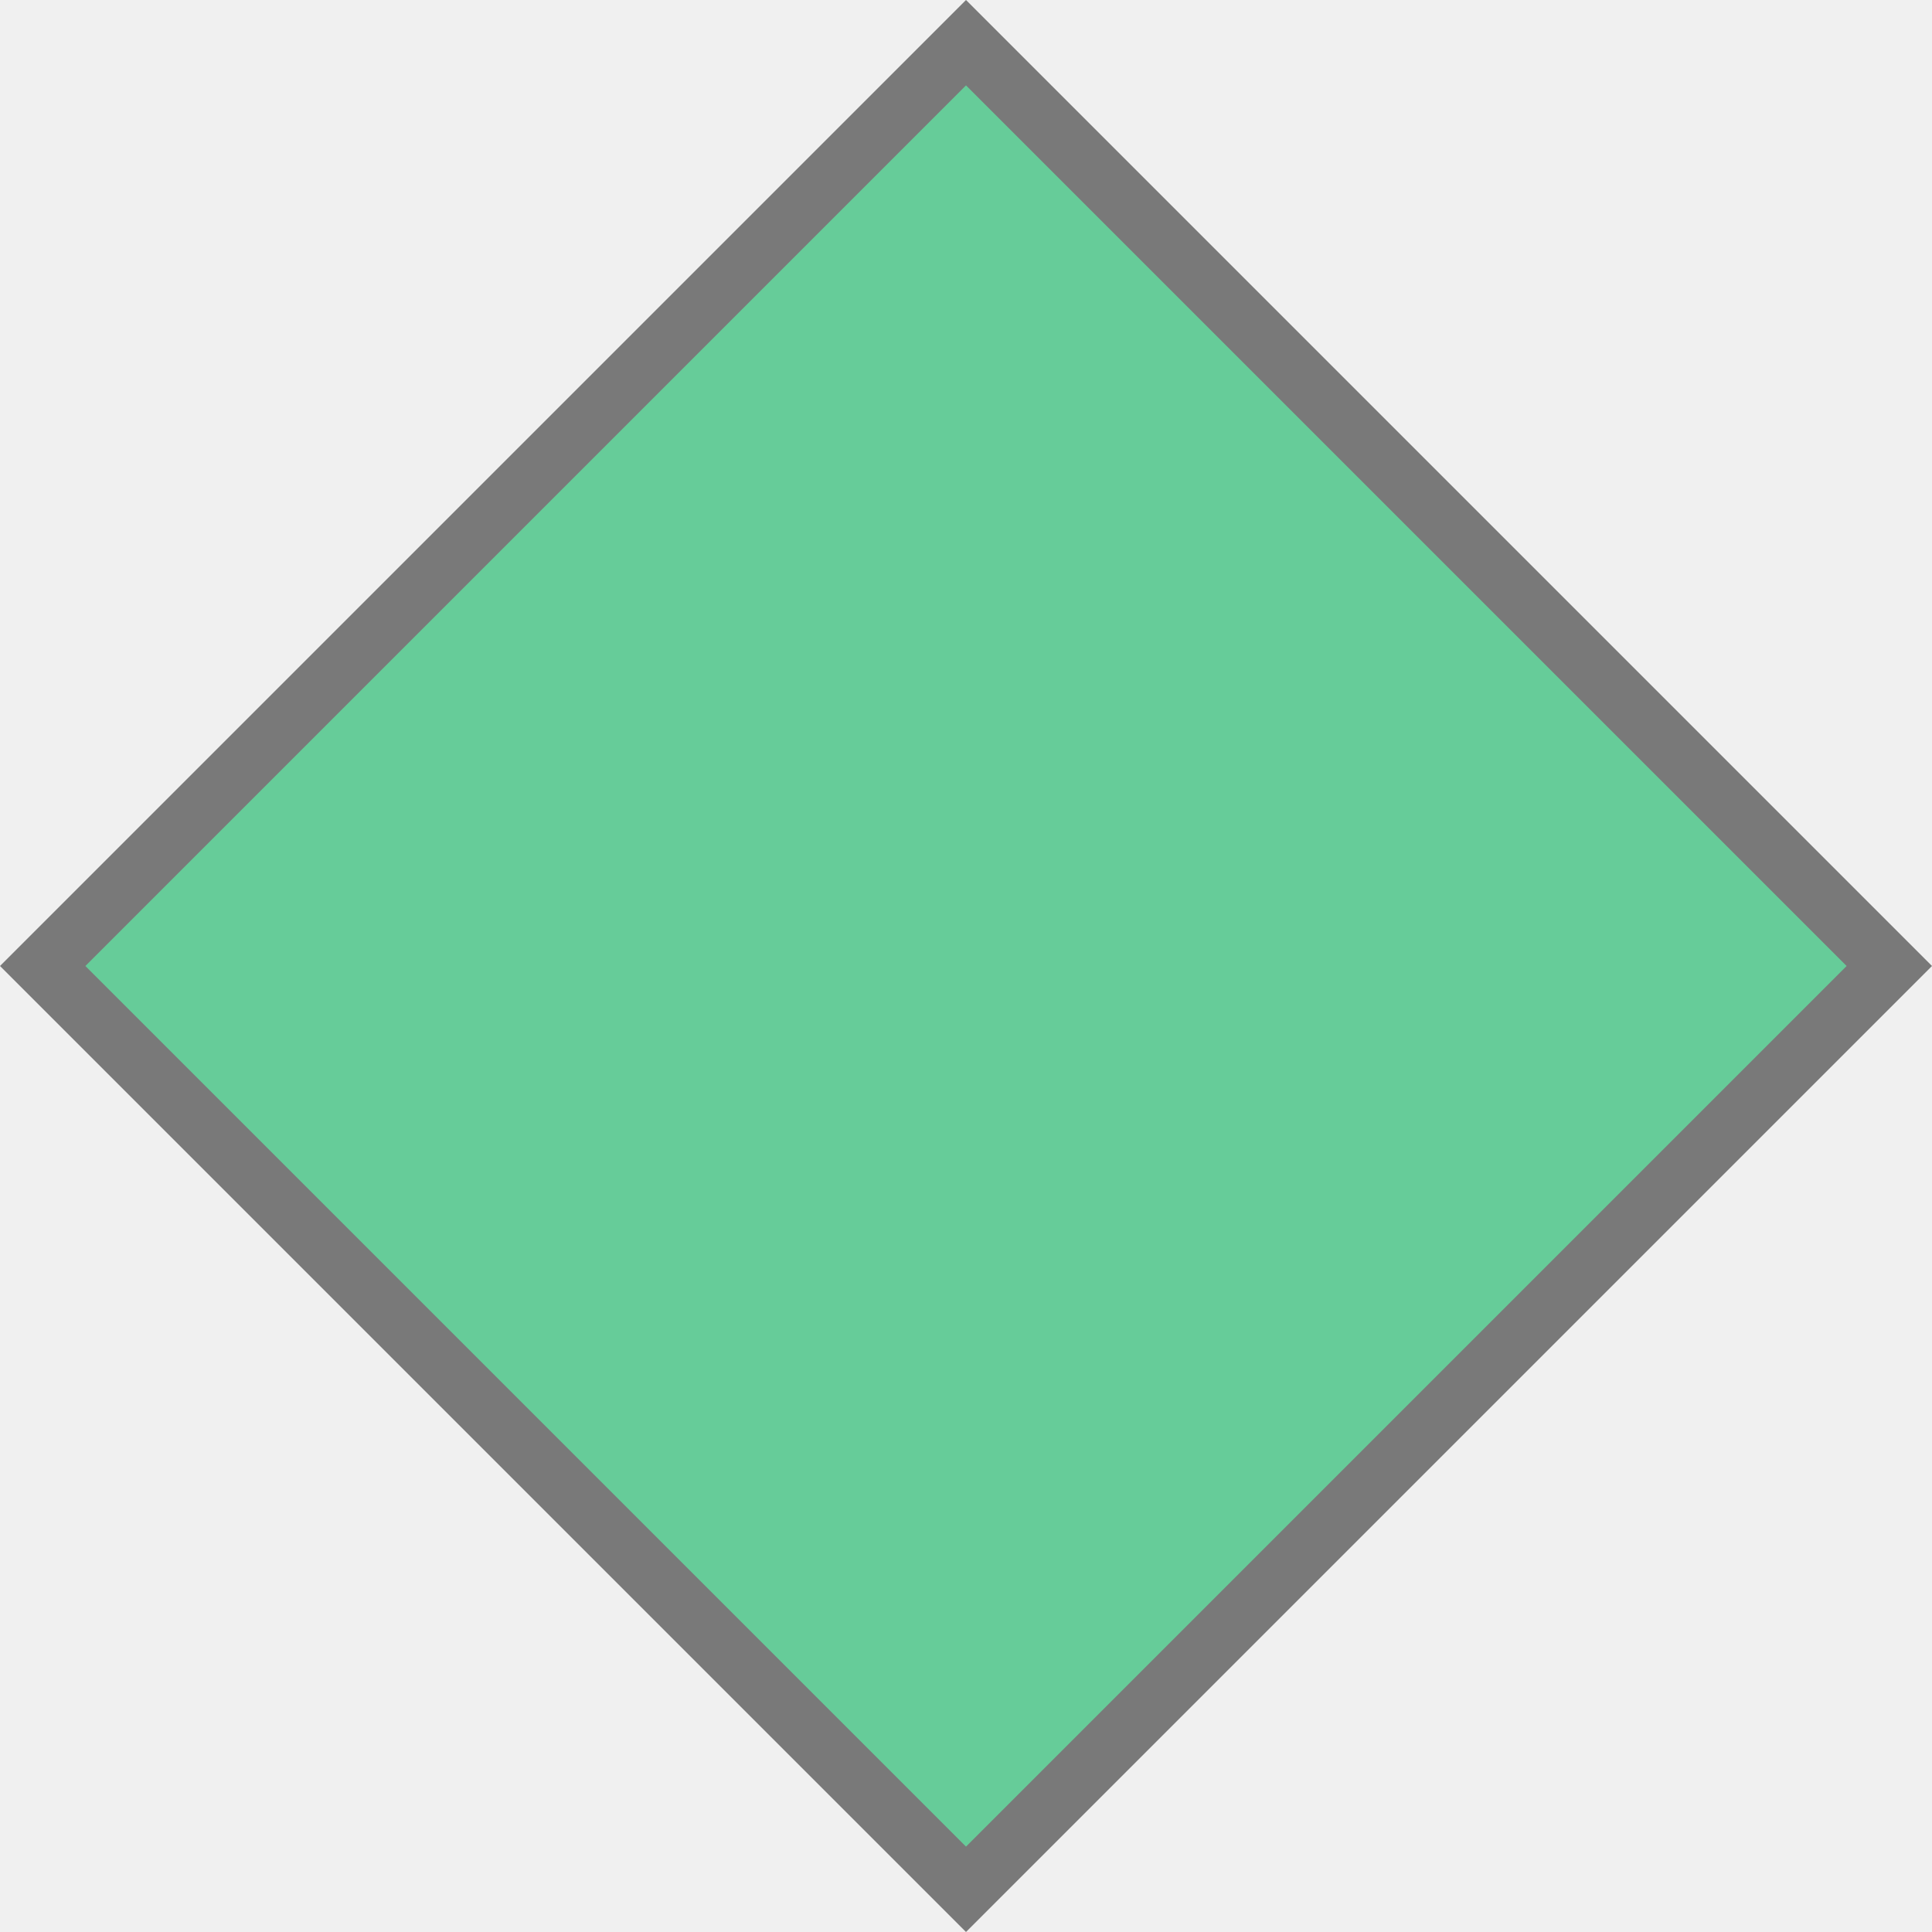
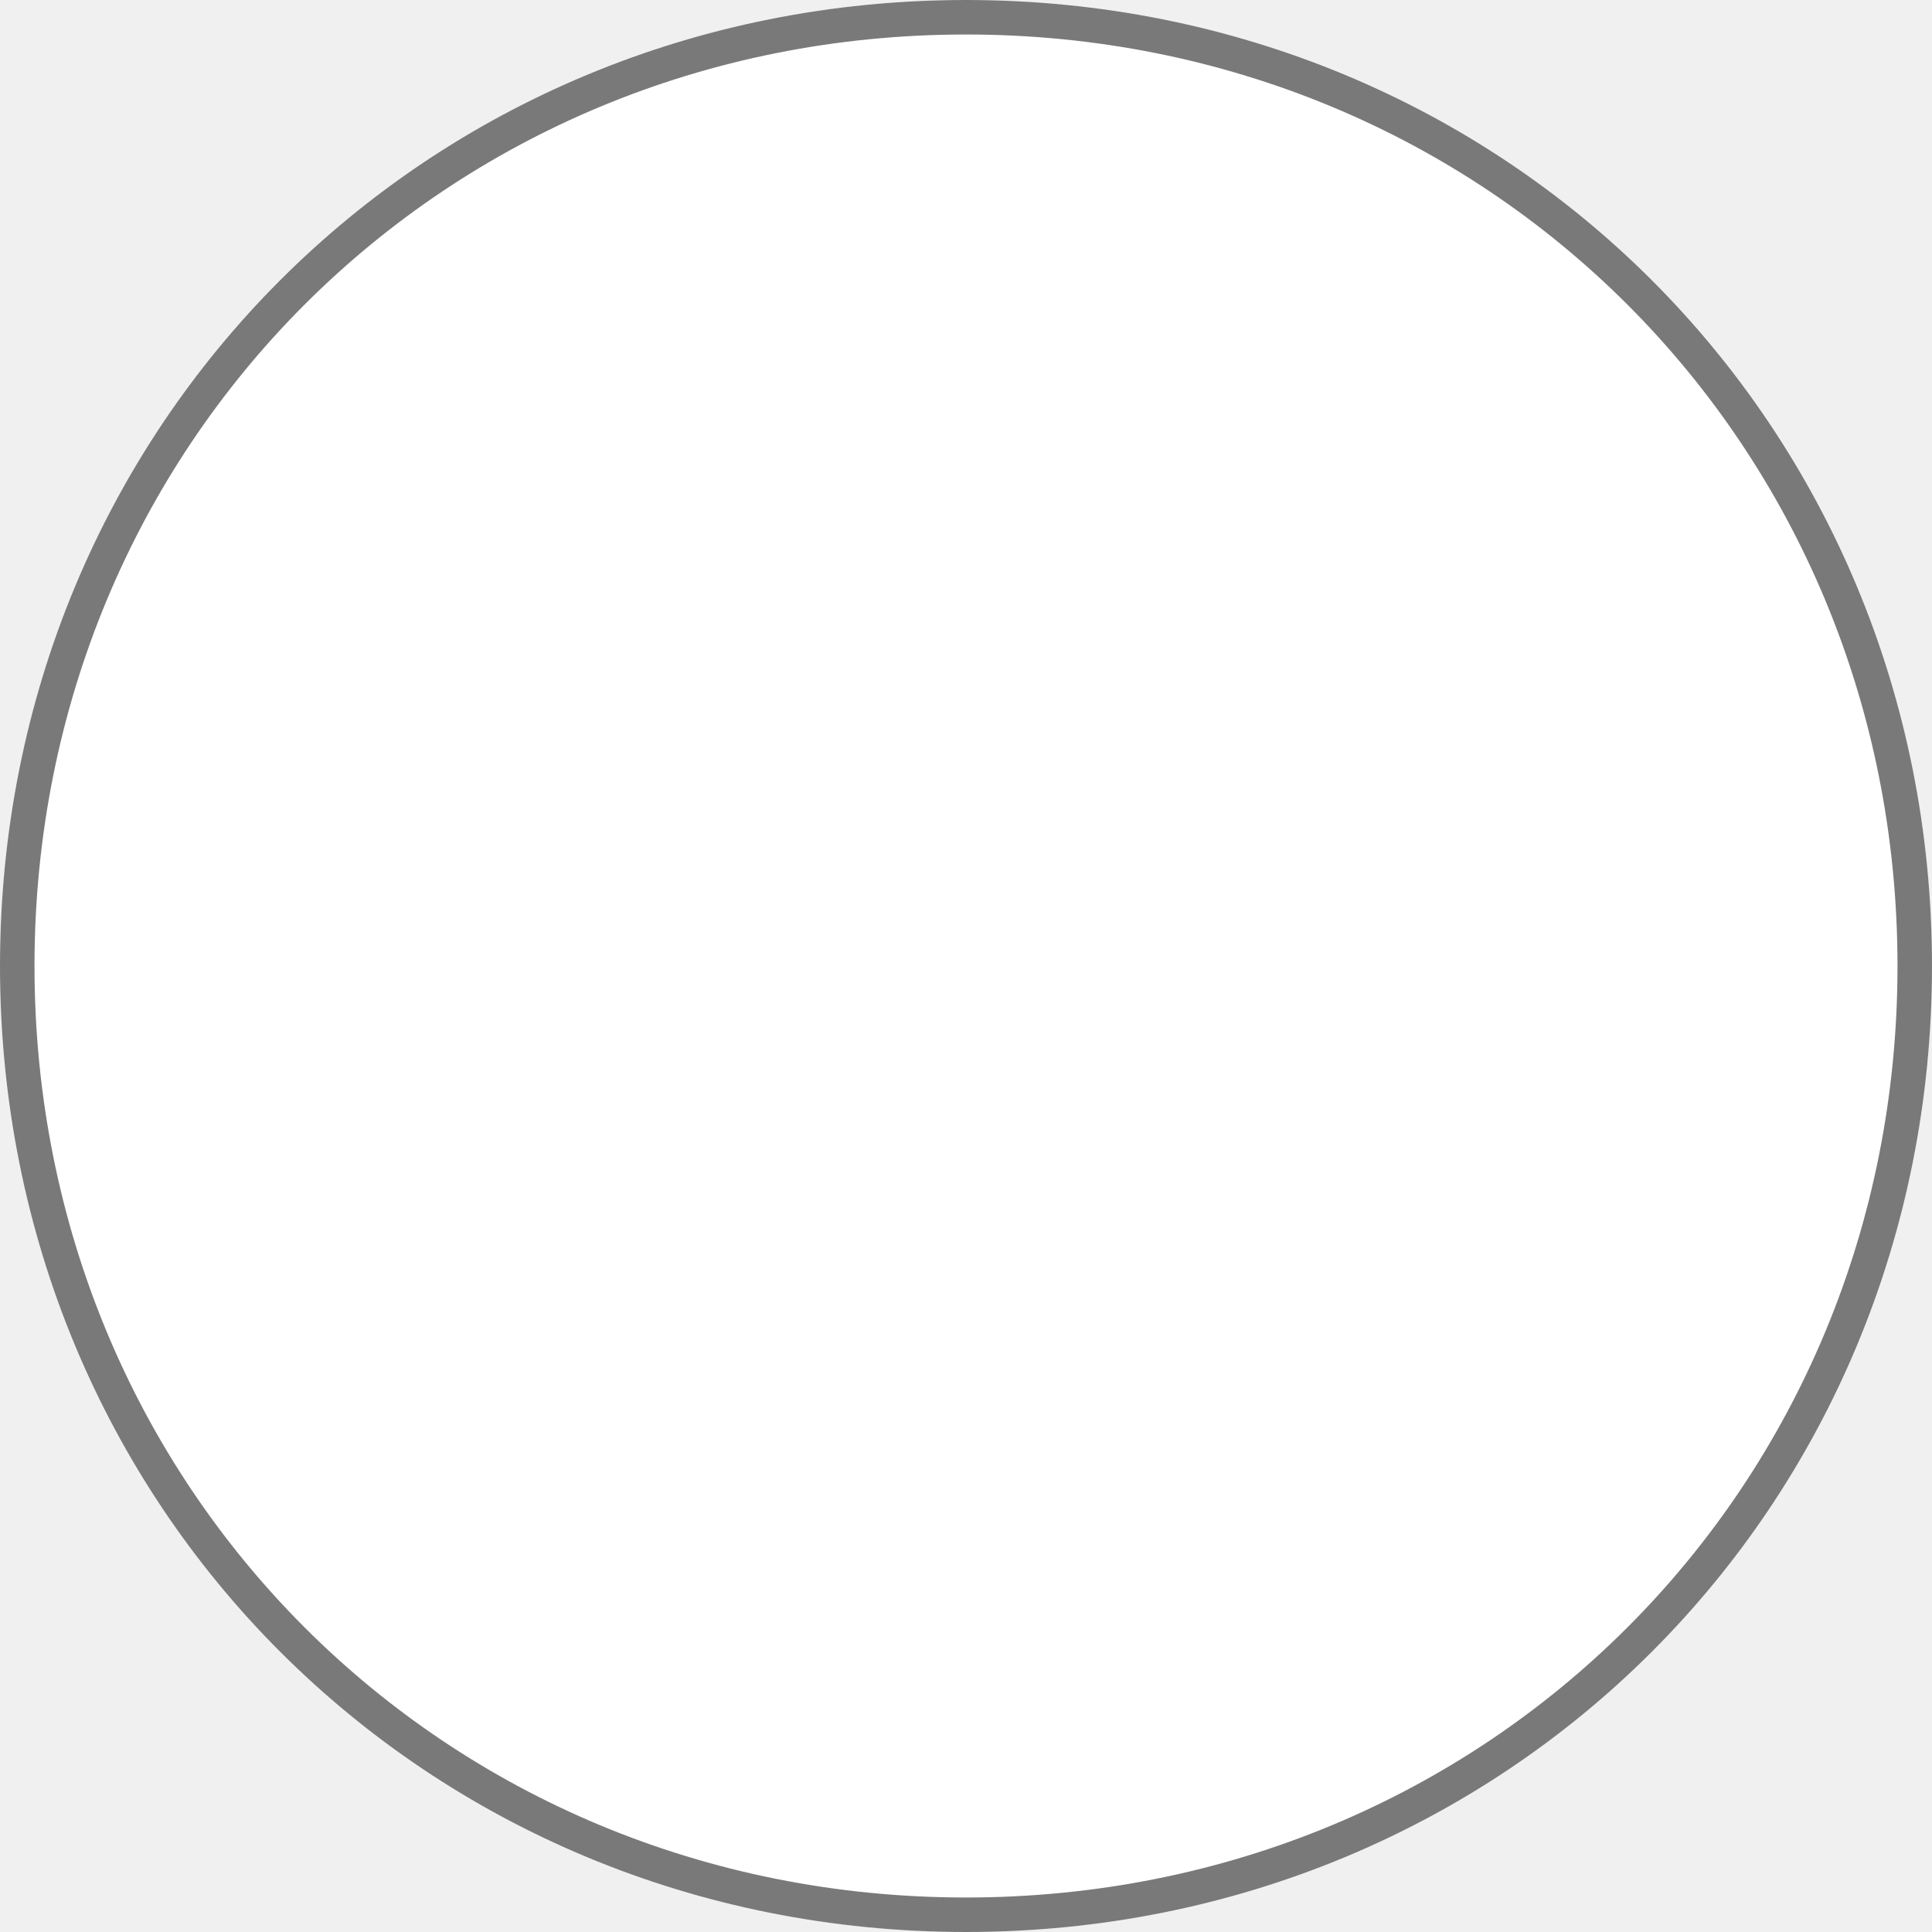
- <svg xmlns="http://www.w3.org/2000/svg" version="1.1" width="32px" height="32px">
-   <g transform="matrix(1 0 0 1 -279 -700 )">
-     <path d="M 295 731.293  L 279.707 716  L 295 700.707  L 310.293 716  L 295 731.293  Z " fill-rule="nonzero" fill="#66cc99" stroke="none" />
-     <path d="M 295 732  L 279 716  L 295 700  L 311 716  L 295 732  Z M 280.414 716  L 295 730.586  L 309.586 716  L 295 701.414  L 280.414 716  Z " fill-rule="nonzero" fill="#797979" stroke="none" />
+ <svg xmlns="http://www.w3.org/2000/svg" version="1.1" width="56px" height="56px">
+   <g transform="matrix(1 0 0 1 -601 -206 )">
+     <path d="M 629 206  C 644.68 206  657 218.32  657 234  C 657 249.68  644.68 262  629 262  C 613.32 262  601 249.68  601 234  C 601 218.32  613.32 206  629 206  Z " fill-rule="nonzero" fill="#ffffff" stroke="none" />
+     <path d="M 629 206.5  C 644.4 206.5  656.5 218.6  656.5 234  C 656.5 249.4  644.4 261.5  629 261.5  C 613.6 261.5  601.5 249.4  601.5 234  C 601.5 218.6  613.6 206.5  629 206.5  Z " stroke-width="1" stroke="#797979" fill="none" />
  </g>
</svg>
